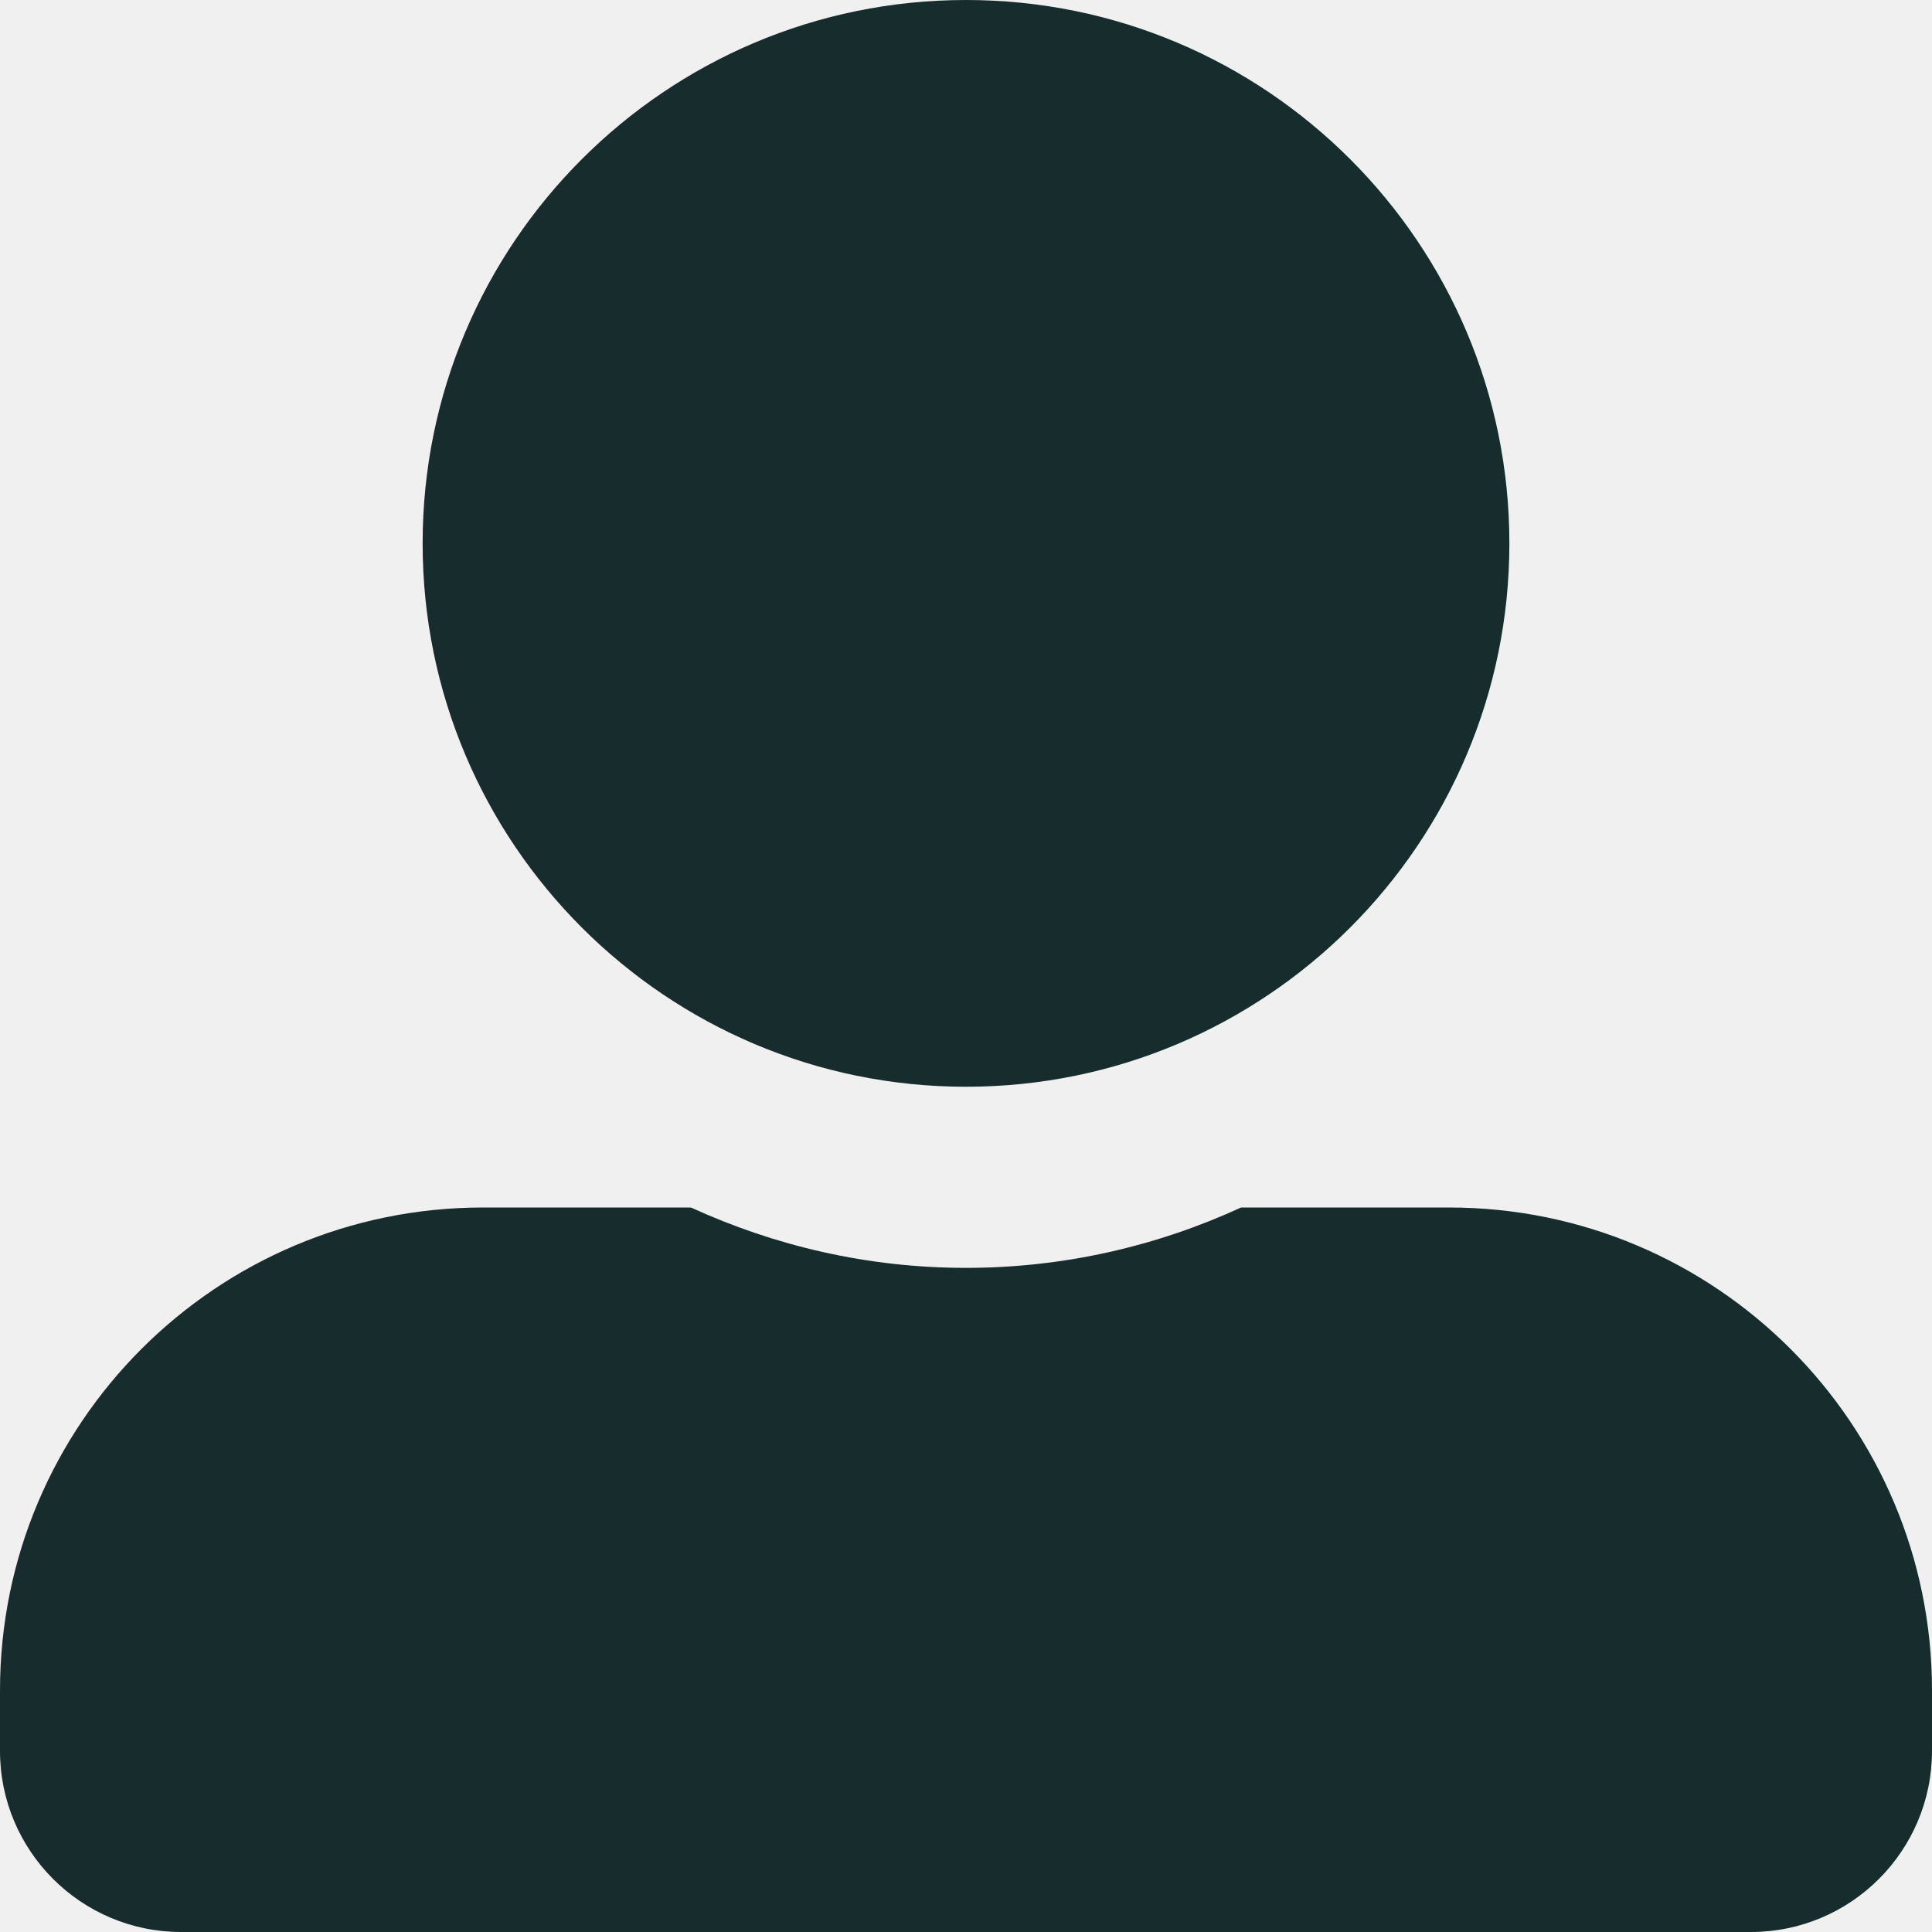
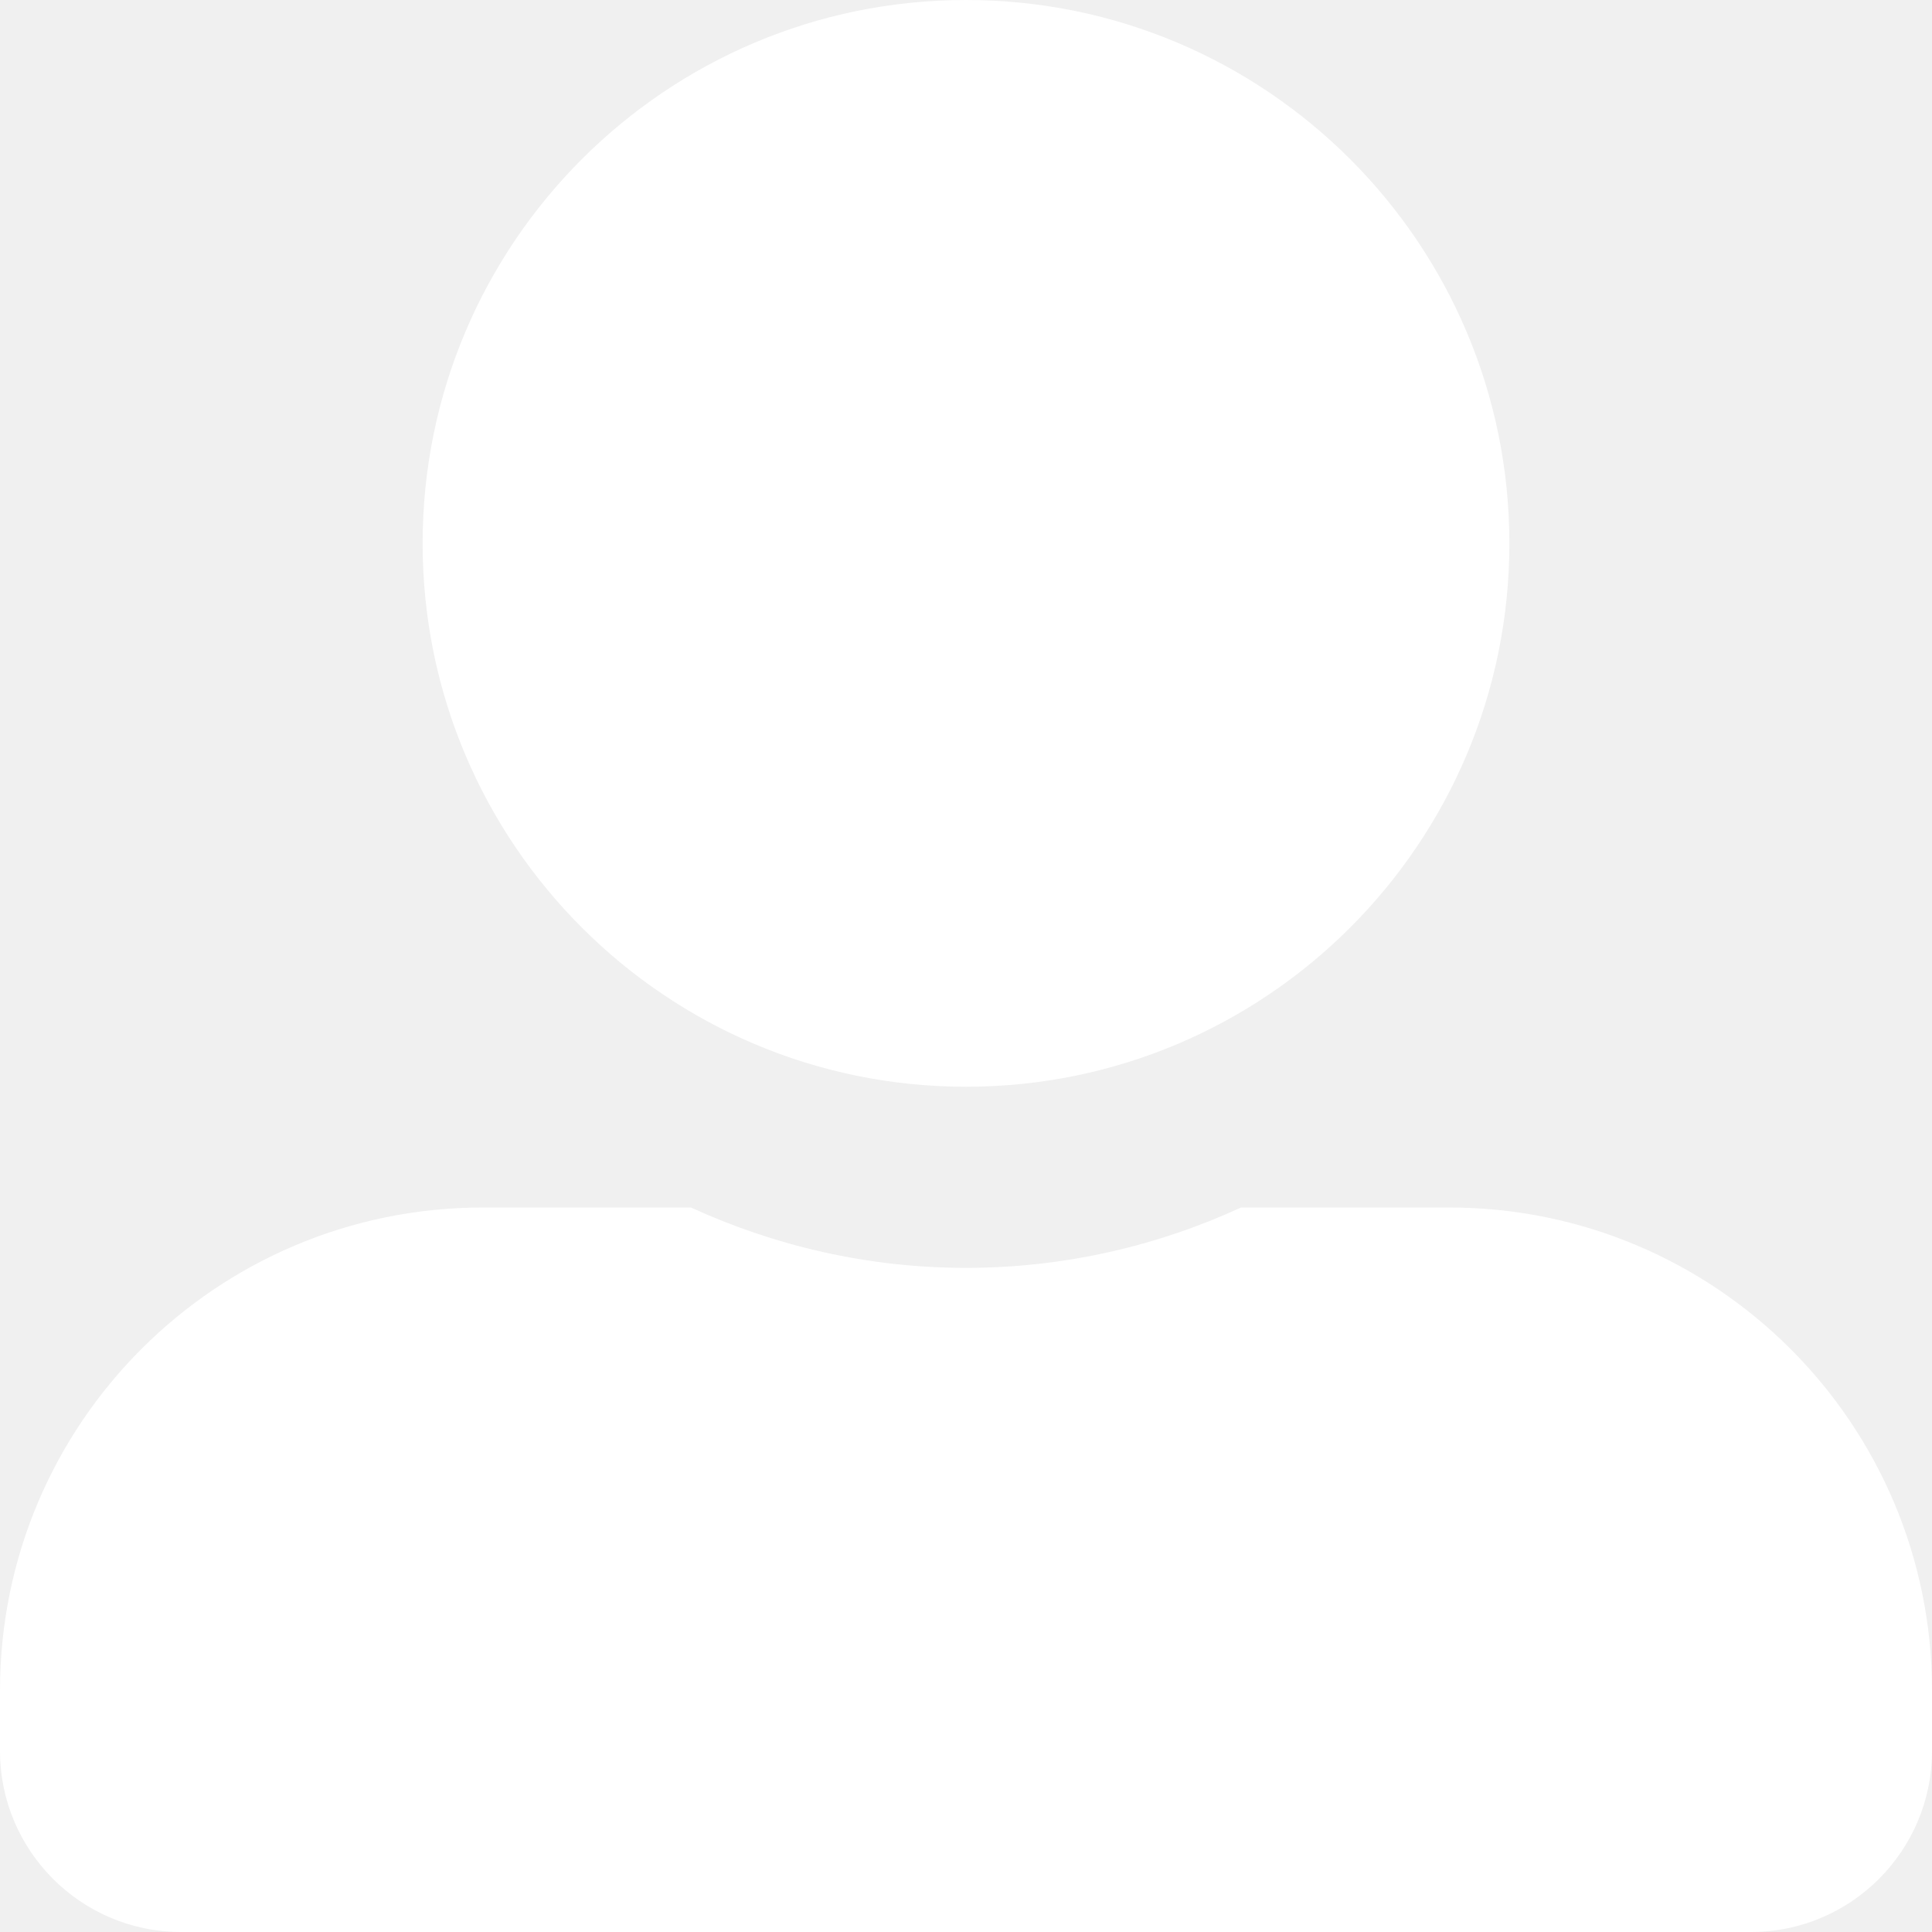
<svg xmlns="http://www.w3.org/2000/svg" viewBox="0 0 512 512">
-   <path fill="#162C2D" d="M256 288c79.5 0 144-64.5 144-144S335.5 0 256 0 112 64.5 112 144s64.5 144 144 144zm128 32h-55.1c-22.2 10.2-46.9 16-72.9 16s-50.6-5.8-72.9-16H128C57.3 320 0 377.3 0 448v16c0 26.5 21.5 48 48 48h416c26.5 0 48-21.5 48-48v-16c0-70.7-57.3-128-128-128z" />
+   <path fill="#fff" d="M256 288c79.5 0 144-64.5 144-144S335.5 0 256 0 112 64.5 112 144s64.5 144 144 144zm128 32h-55.1c-22.2 10.2-46.9 16-72.9 16s-50.6-5.8-72.9-16H128C57.3 320 0 377.3 0 448v16c0 26.5 21.5 48 48 48h416c26.5 0 48-21.5 48-48v-16c0-70.7-57.3-128-128-128z" />
</svg>
